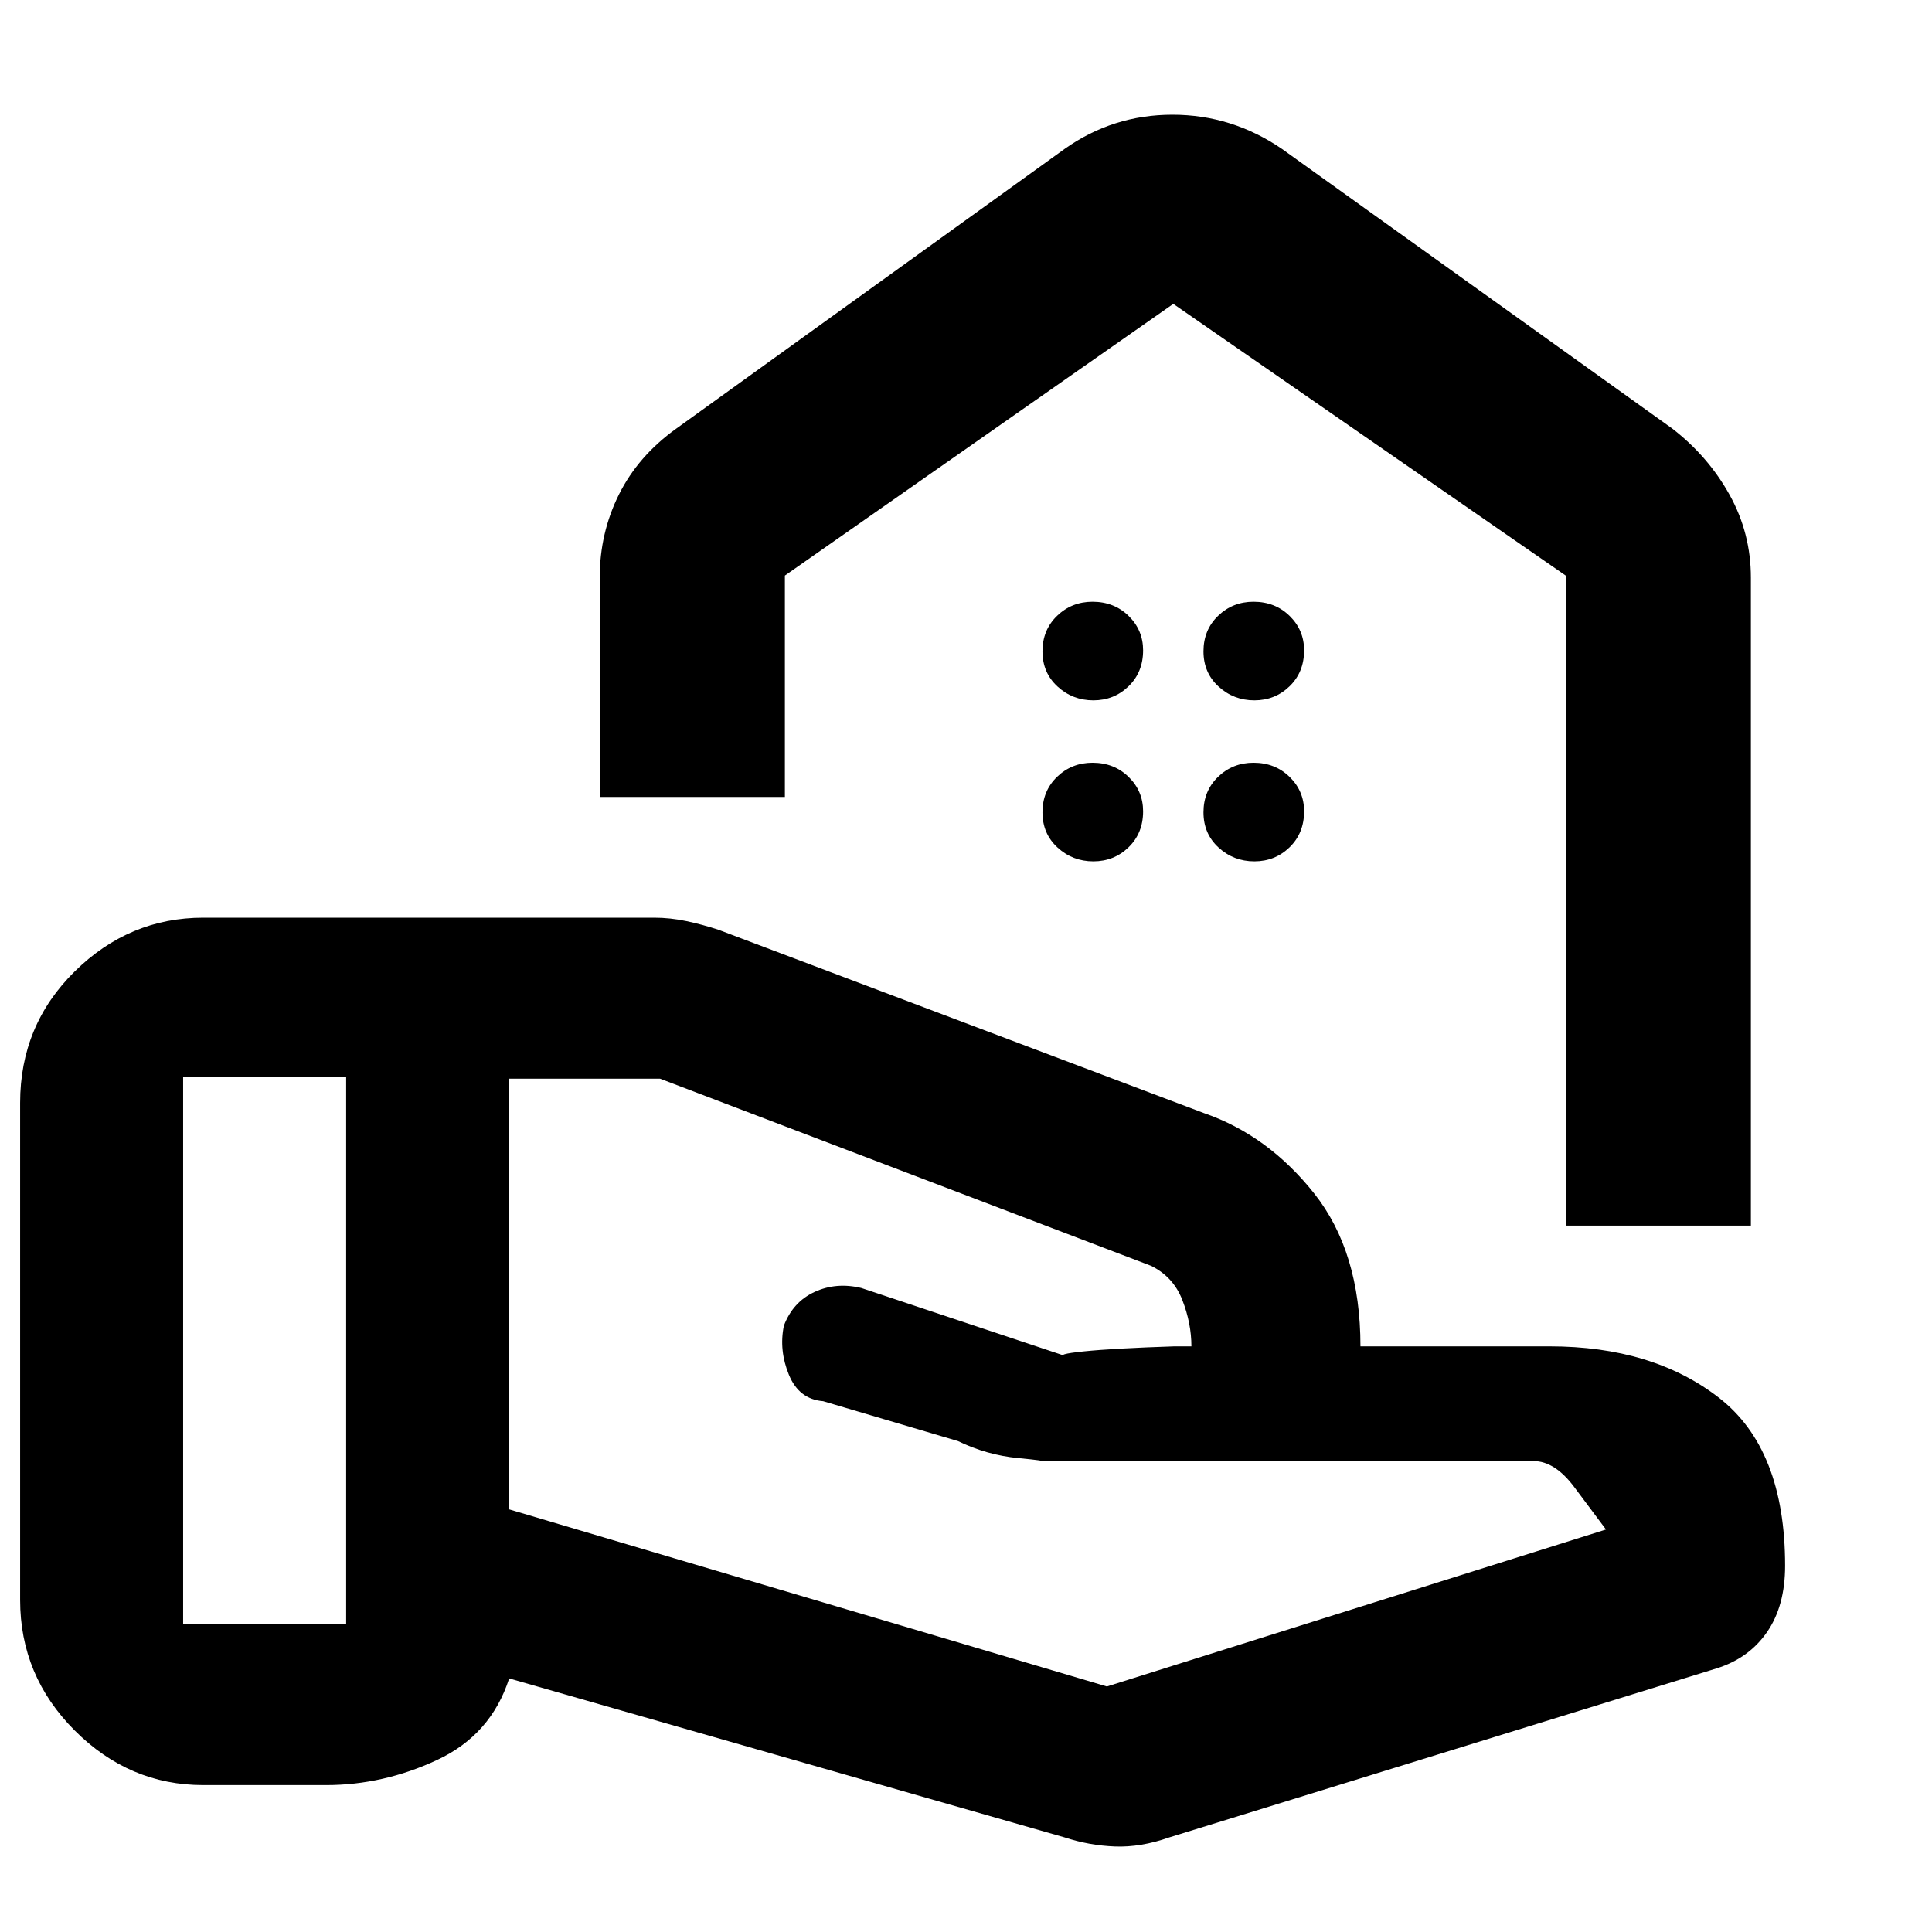
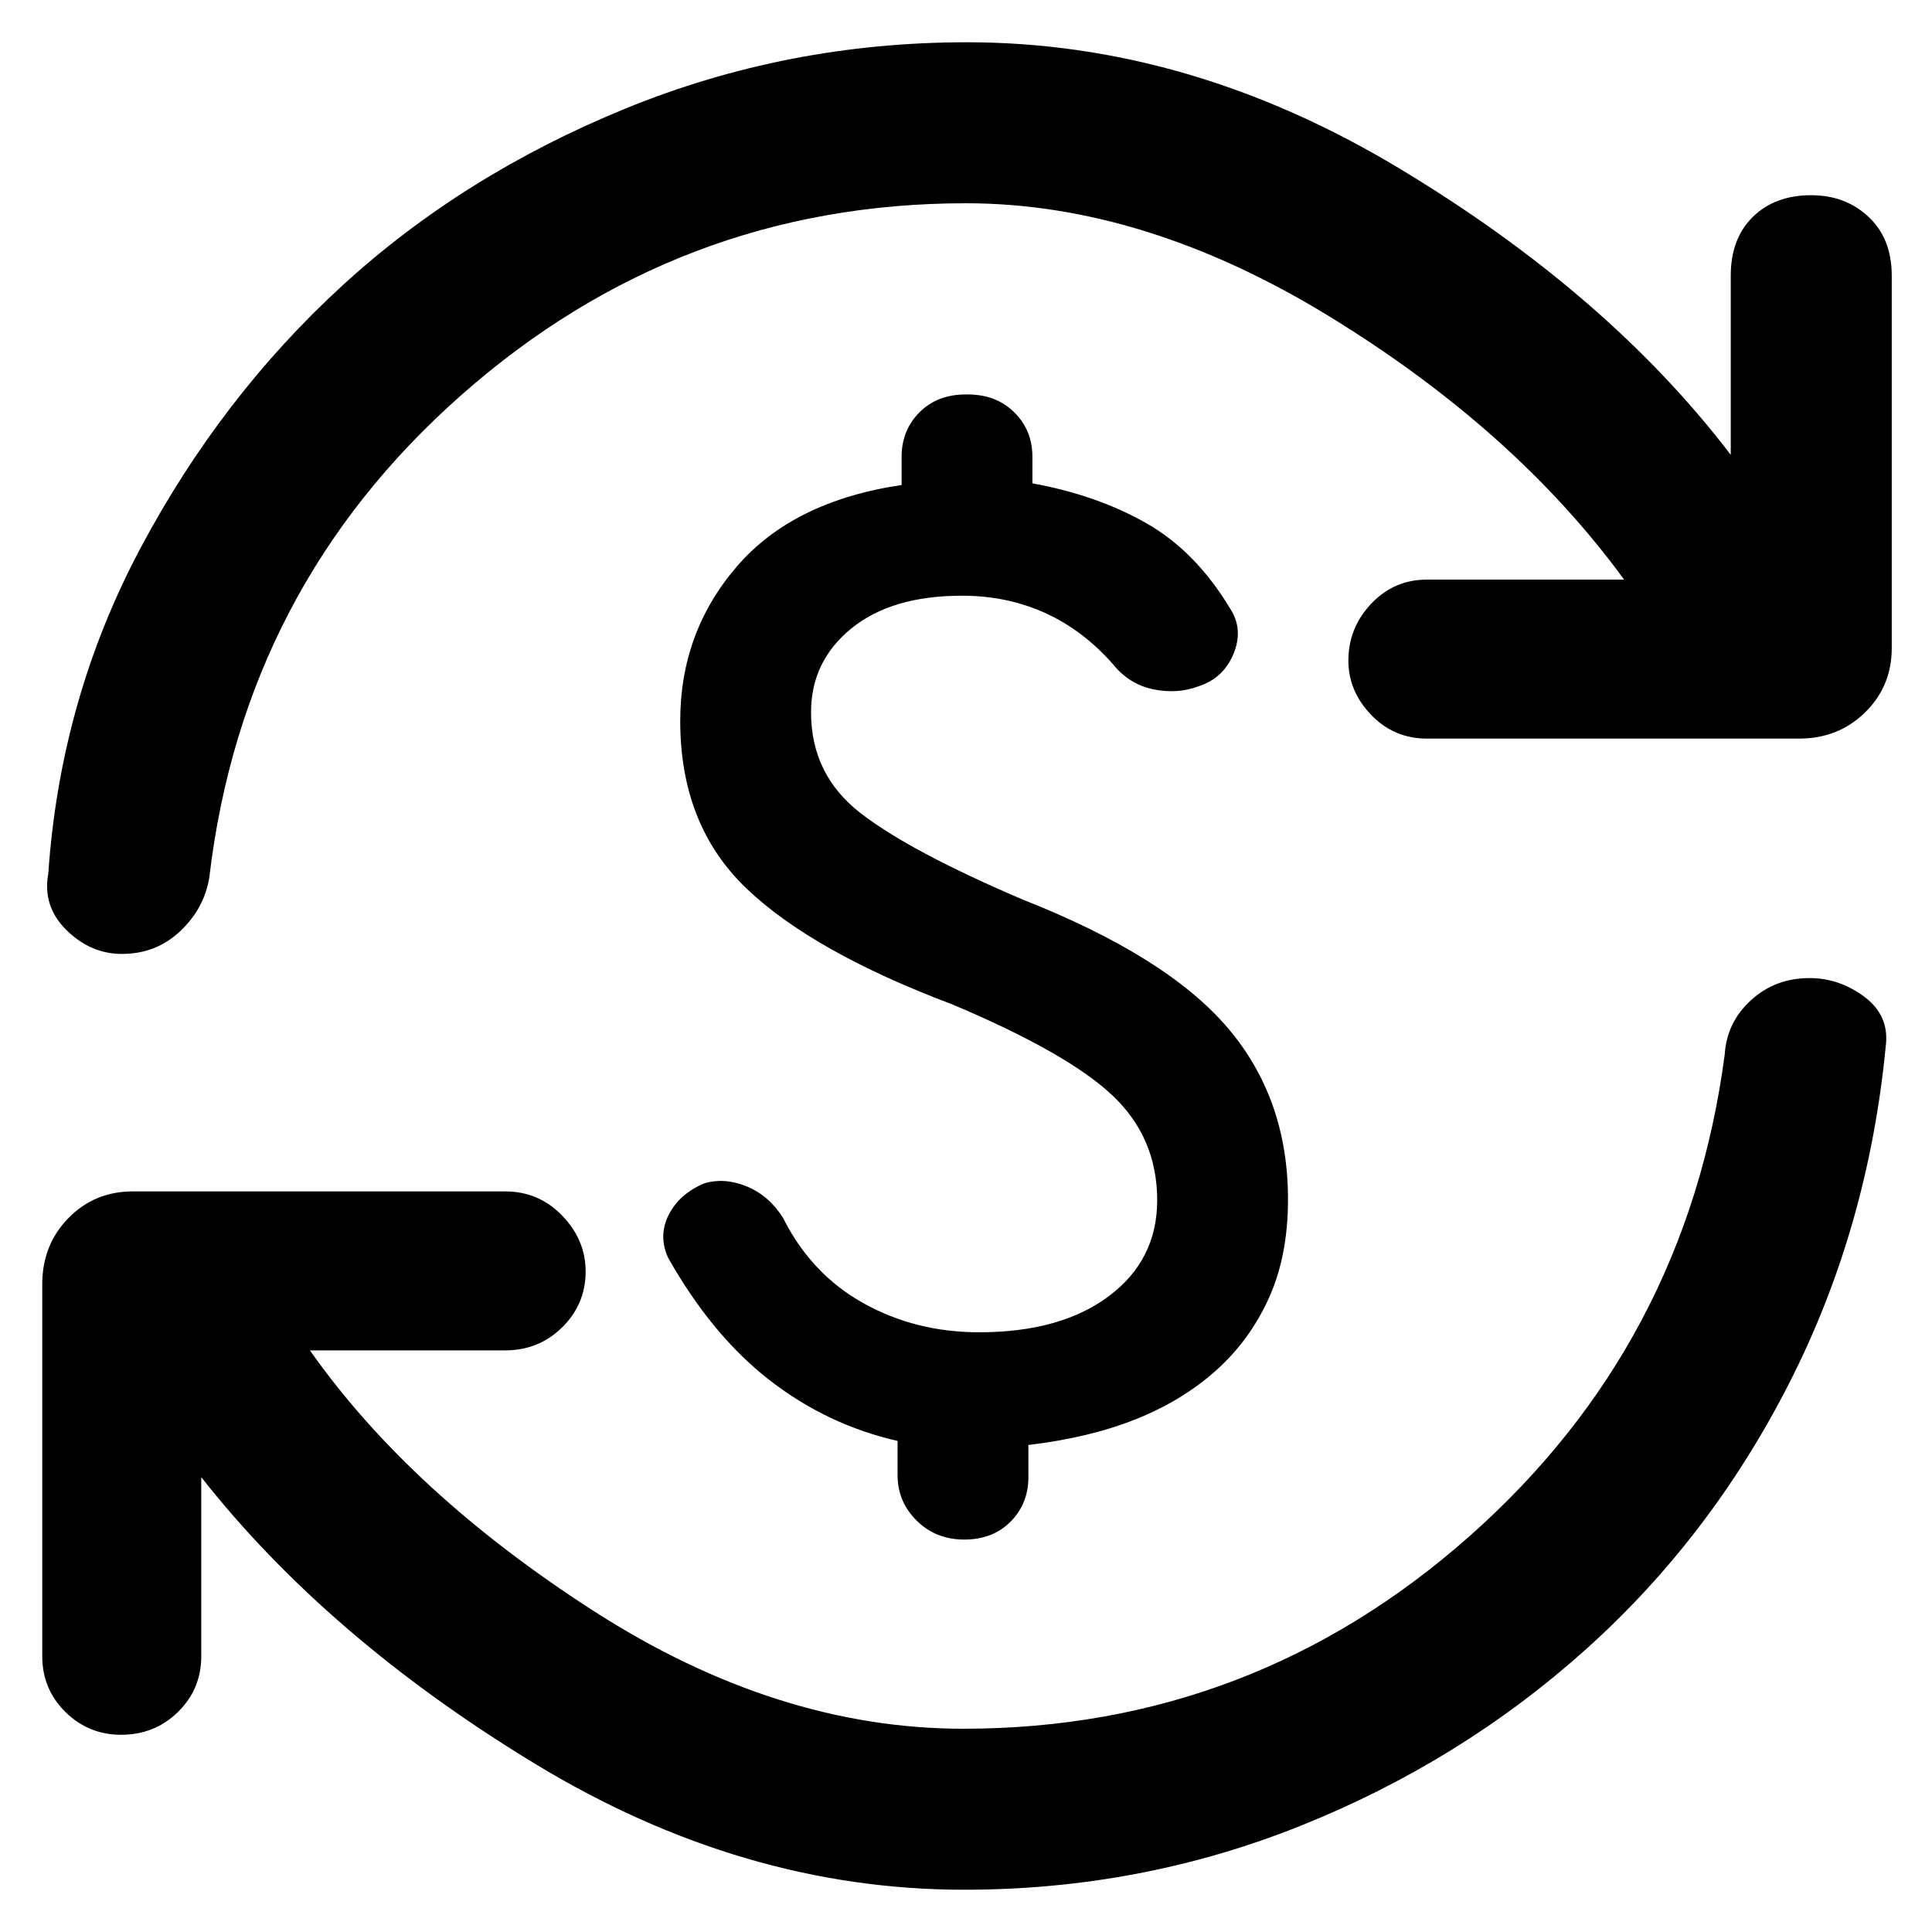
- <svg xmlns="http://www.w3.org/2000/svg" height="52" viewBox="0 104 960 960" width="52">
-   <path fill="black" d="M778 713h92V391q0-22.077-10.588-41.137Q848.823 330.803 831 317L637 178q-24.859-17-54.43-17Q553 161 529 178L336 317q-18.882 13.542-28.441 32.684Q298 368.826 298 391v109h92V390l193-135 195 135v323ZM583 255Zm40.286 197Q613 452 605.5 445.143q-7.5-6.857-7.5-17.5T605.257 410q7.257-7 17.6-7 10.743 0 17.943 7.043 7.2 7.043 7.2 17.1Q648 438 640.786 445q-7.215 7-17.5 7Zm-80 0Q533 452 525.5 445.143q-7.5-6.857-7.5-17.5T525.257 410q7.257-7 17.6-7 10.743 0 17.943 7.043 7.2 7.043 7.2 17.1Q568 438 560.786 445q-7.215 7-17.5 7Zm80 80Q613 532 605.5 525.143q-7.5-6.857-7.5-17.5T605.257 490q7.257-7 17.6-7 10.743 0 17.943 7.043 7.2 7.043 7.2 17.1Q648 518 640.786 525q-7.215 7-17.5 7Zm-80 0Q533 532 525.5 525.143q-7.5-6.857-7.5-17.5T525.257 490q7.257-7 17.6-7 10.743 0 17.943 7.043 7.2 7.043 7.2 17.1Q568 518 560.786 525q-7.215 7-17.5 7ZM550 942l248-78q-6-8-15.694-21-9.693-13-20.306-13H516q5.373 0-10.161-1.5-15.533-1.5-29.839-8.441l-67-19.814q-12-.951-17-13.13t-2.5-24.37q4.5-11.843 15.278-16.794Q415.556 741 428 744l102 34q-6-1 8.5-2.5t44.986-2.5H592q0-11.419-4.5-23.014-4.5-11.595-15.574-17.02L328 640h-75v214l297 88Zm-21 75-276-79q-9 28-35.757 40.5Q190.486 991 162 991h-61q-36.775 0-63.888-27.138Q10 936.725 10 899V652q0-38.588 27.112-65.294Q64.225 560 101 560h224q8.037 0 16.074 1.7T357 566l241 91q32 11 55 40t23 76h94q51.167 0 84.083 25.5Q887 824 887 882q0 20-9 33t-25 18l-272 84q-14.171 5-27.029 4.5-12.857-.5-24.971-4.5ZM91 911h81V639H91v272Z" />
+ <svg xmlns="http://www.w3.org/2000/svg" height="48" viewBox="0 96 960 960" width="48">
+   <path fill="black" d="M486.559 758Q527 758 551 740.031t24-47.628q0-31.295-22.5-52.349Q530 619 473 595q-69-26-102-57.448-33-31.447-33-83.339 0-43.942 28-76.578Q394 345 448 337v-14q0-13.2 8.857-22.1 8.857-8.9 23-8.9h1Q495 292 504 300.9t9 22.1v13.176q32 5.824 56.5 19.741Q594 369.833 611 398q7 10.389 2 22.694Q608 433 595.593 437 585 441 573 438.5T553 426q-15-17-33.872-25.5t-41.093-8.5Q443 392 423 408.304q-20 16.303-20 41.647 0 30.951 24.5 50T508.212 543q71.055 28 101.421 63.259Q640 641.518 640 692.028 640 720 630.5 741t-26.286 36q-16.785 15-39.862 24.208Q541.275 810.417 511 814v16q0 13.2-8.857 22.1-8.857 8.9-23 8.9t-23.643-9.4q-9.5-9.4-9.5-22.6v-17q-35-8-63.614-30.218Q353.771 759.564 332 721q-5-11 .296-21.403 5.297-10.403 17.667-15.597Q360 681 371 685.5q11 4.5 18 15.5 14 28 39.935 42.5Q454.87 758 486.559 758ZM479 1035q-110 0-213-62.5T100 830v89q0 16.325-11.564 27.662Q76.87 958 60.21 958q-16.235 0-27.723-11.338Q21 935.325 21 919V734q0-19.45 12.987-32.725Q46.975 688 66 688h185q16.75 0 28.375 12.064Q291 712.129 291 727.789q0 16.236-11.625 27.724Q267.75 767 251 767h-97q50 71 141 129.5T478.6 955Q622 955 730 859.5T857 620q1-16 13.053-27 12.052-11 29.122-11 14.825 0 27.325 9.375T937 616q-8.741 90.267-47.87 167.134Q850 860 787.871 915.683q-62.129 55.683-141.5 87.497Q567 1035 479 1035Zm1-838q-143 0-251 95.5T104 532q-2.497 15.429-14.48 26.714Q77.537 570 60.56 570q-15.487 0-27.523-11.833Q21 546.333 24 530q6-87 46-162t100-130q60-55 140.653-88 80.653-33 169.847-33Q591 117 695 179.5T860 322v-89q0-18.45 10.982-29.225 10.983-10.775 29-10.775Q917 193 928.5 203.775T940 233v185q0 19.025-13.275 32.013Q913.45 463 894 463H709q-16.325 0-27.662-11.772-11.338-11.772-11.338-27Q670 408 681.338 396q11.337-12 27.662-12h98q-54-74-146-130.5T480 197Z" />
</svg>
